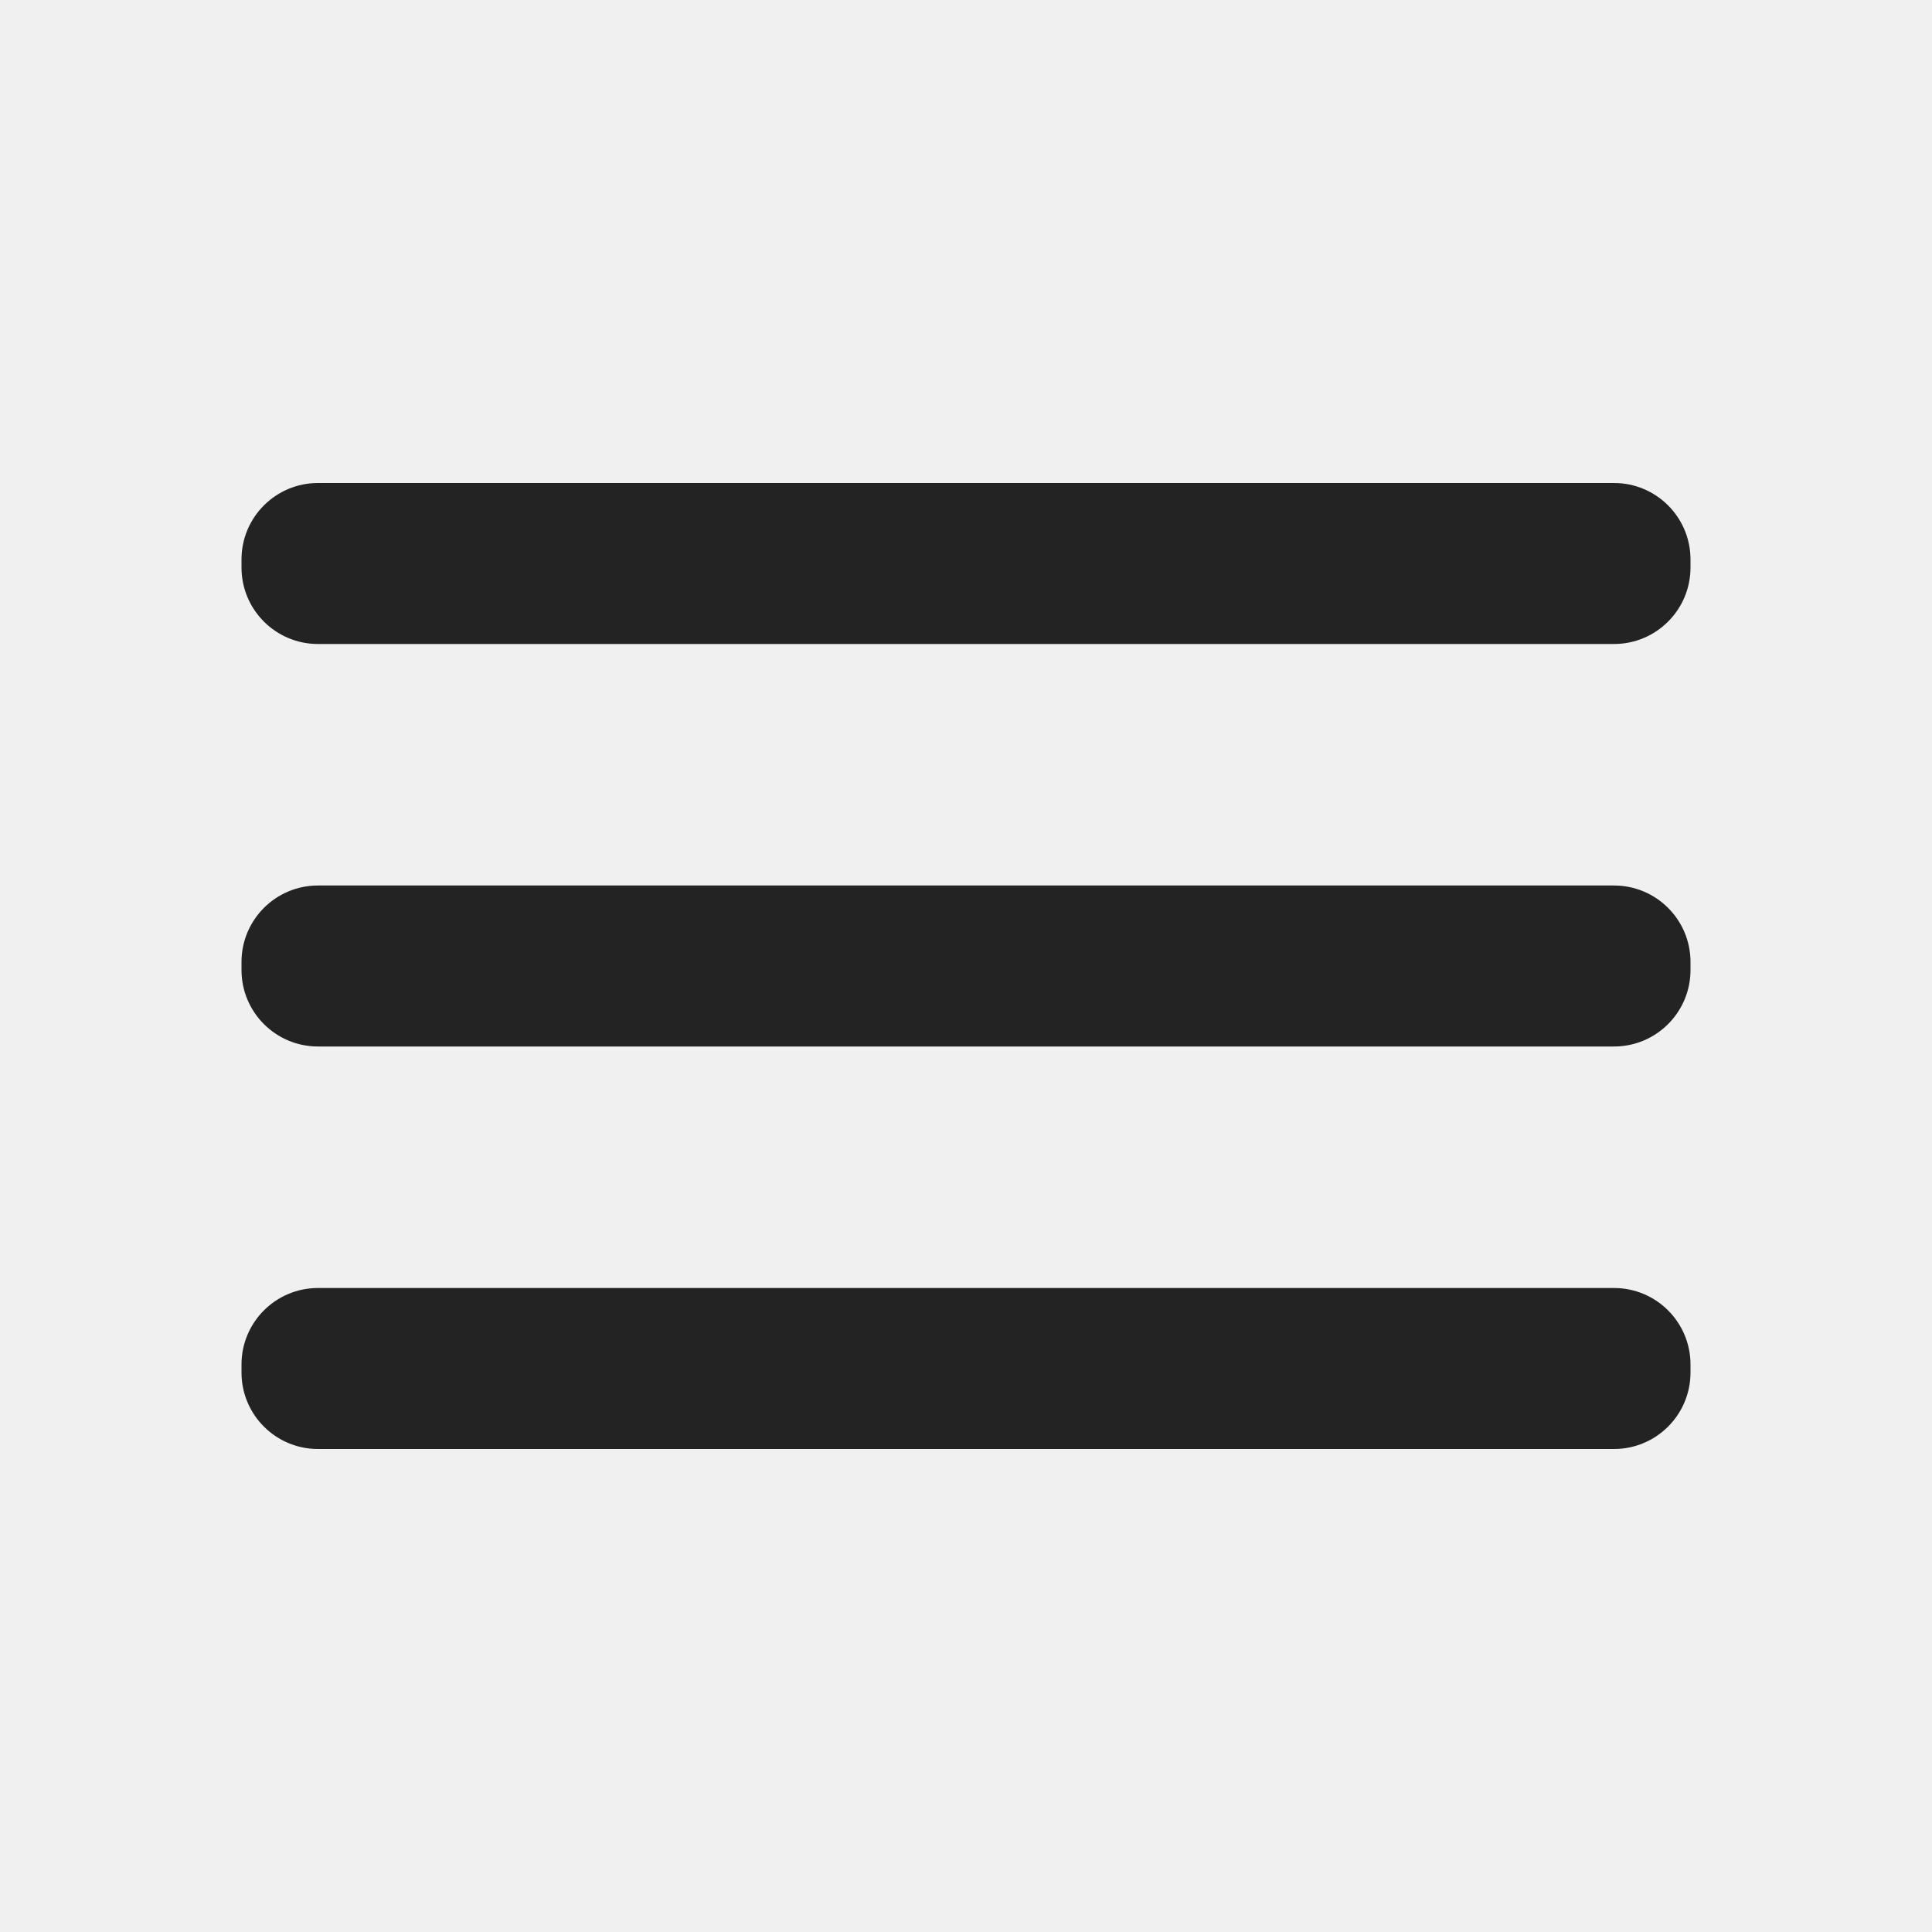
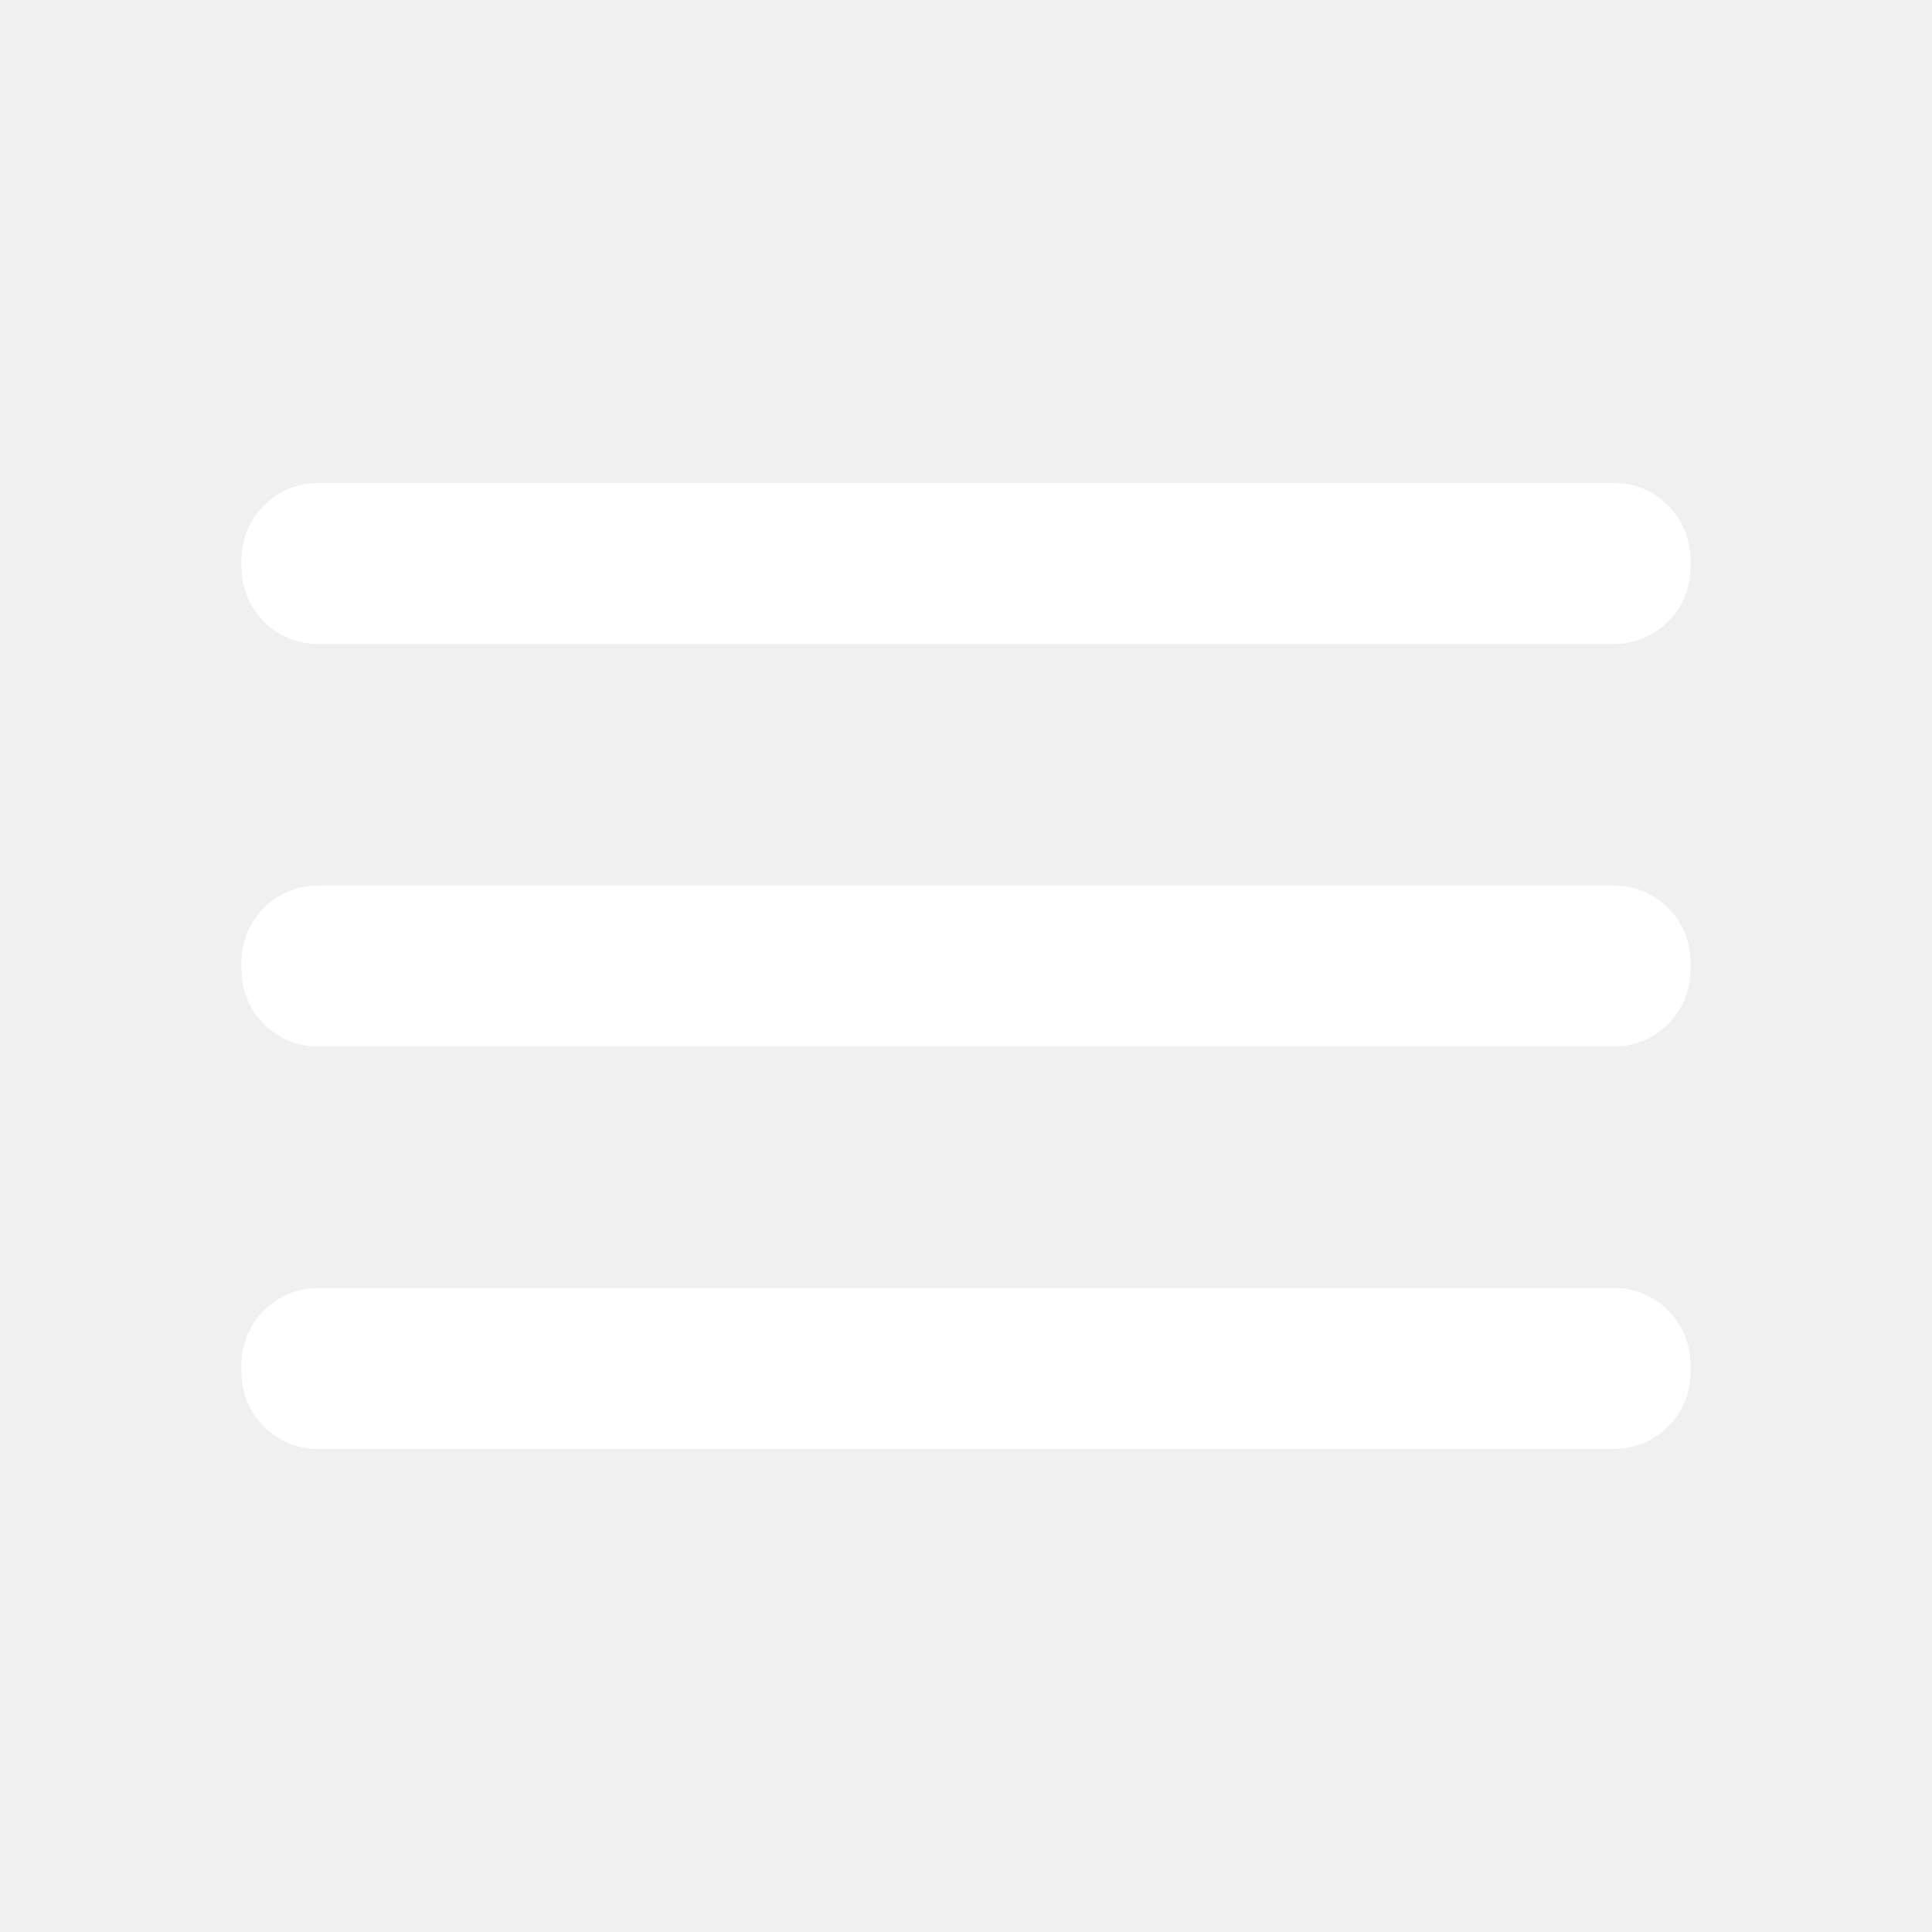
<svg xmlns="http://www.w3.org/2000/svg" width="48" height="48" viewBox="0 0 48 48" fill="none">
-   <path d="M40.1 22H7.9C6.851 22 6 22.851 6 23.9V24.1C6 25.149 6.851 26 7.9 26H40.1C41.149 26 42 25.149 42 24.1V23.9C42 22.851 41.149 22 40.1 22Z" fill="#232323" />
-   <path d="M40.1 32H7.9C6.851 32 6 32.851 6 33.9V34.1C6 35.149 6.851 36 7.9 36H40.1C41.149 36 42 35.149 42 34.1V33.9C42 32.851 41.149 32 40.1 32Z" fill="#232323" />
-   <path d="M40.1 12H7.9C6.851 12 6 12.851 6 13.9V14.1C6 15.149 6.851 16 7.9 16H40.1C41.149 16 42 15.149 42 14.1V13.9C42 12.851 41.149 12 40.1 12Z" fill="#232323" />
+   <path d="M40.1 22H7.9C6.851 22 6 22.851 6 23.9V24.1C6 25.149 6.851 26 7.9 26H40.1C41.149 26 42 25.149 42 24.1V23.9C42 22.851 41.149 22 40.1 22Z" fill="white" />
+   <path d="M40.1 32H7.9C6.851 32 6 32.851 6 33.9V34.1C6 35.149 6.851 36 7.9 36H40.1C41.149 36 42 35.149 42 34.1V33.9C42 32.851 41.149 32 40.1 32Z" fill="white" />
+   <path d="M40.1 12H7.9C6.851 12 6 12.851 6 13.9V14.1C6 15.149 6.851 16 7.9 16H40.1C41.149 16 42 15.149 42 14.1V13.9C42 12.851 41.149 12 40.1 12Z" fill="white" />
</svg>
